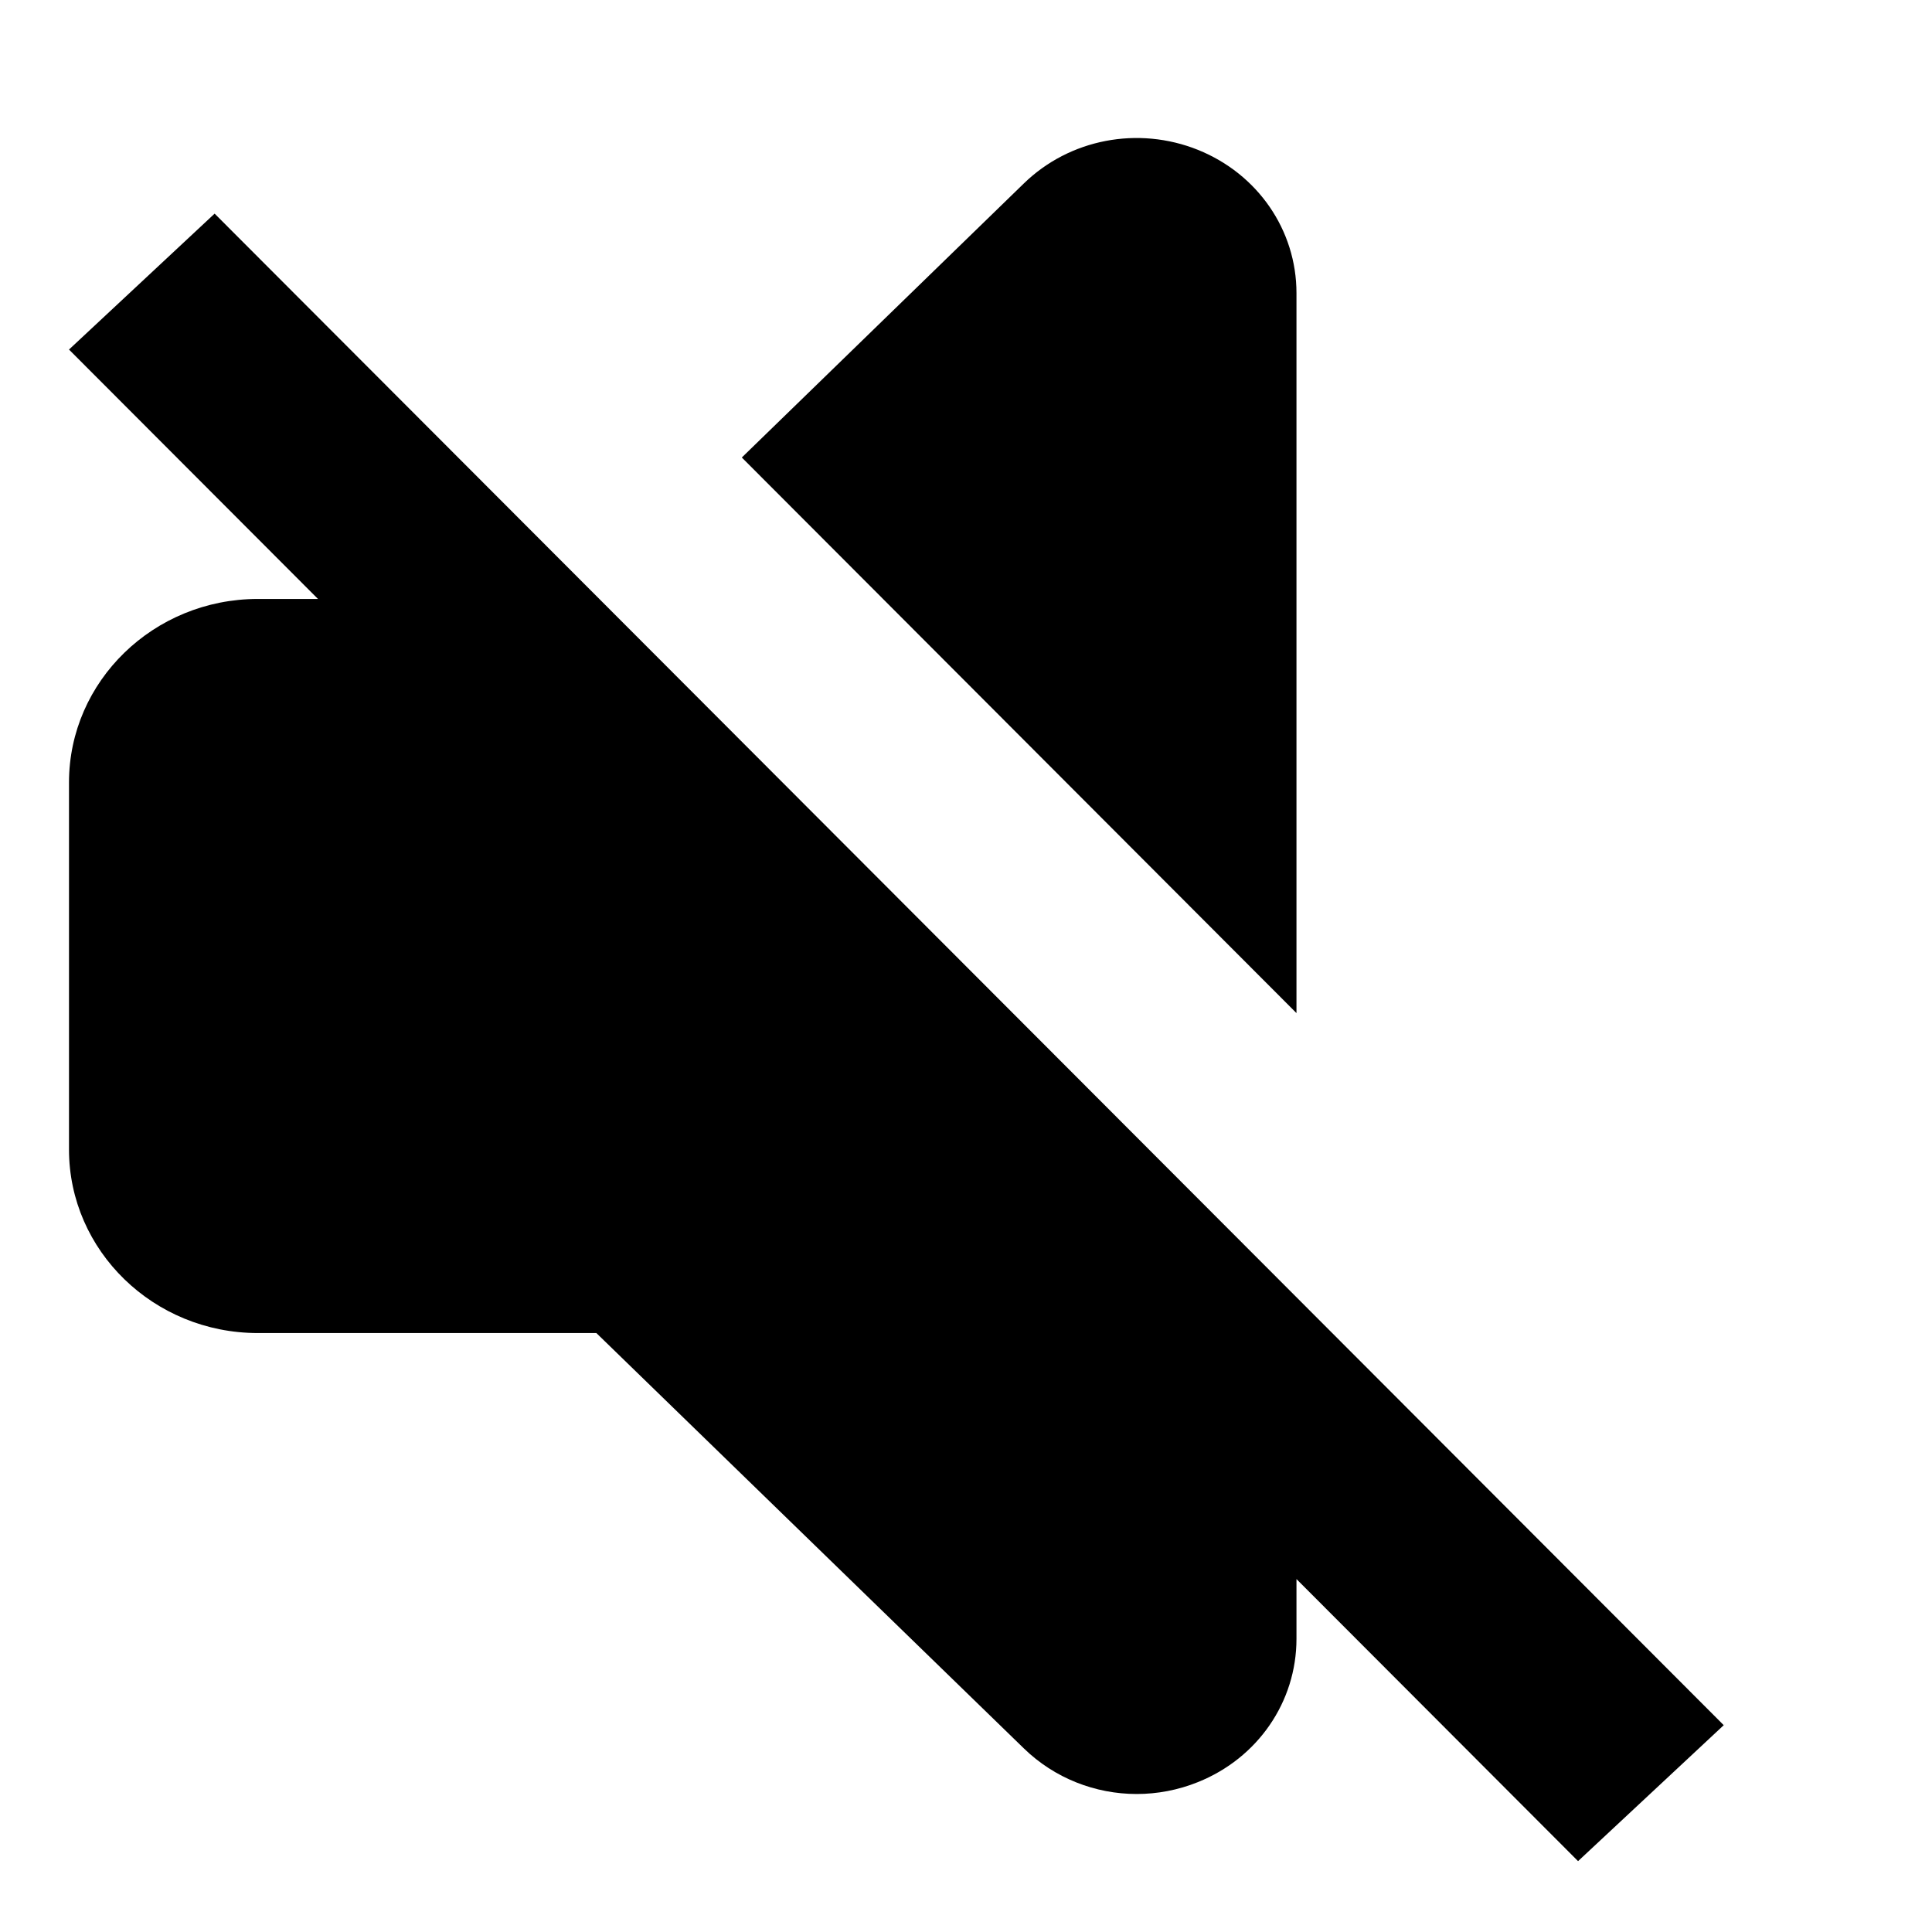
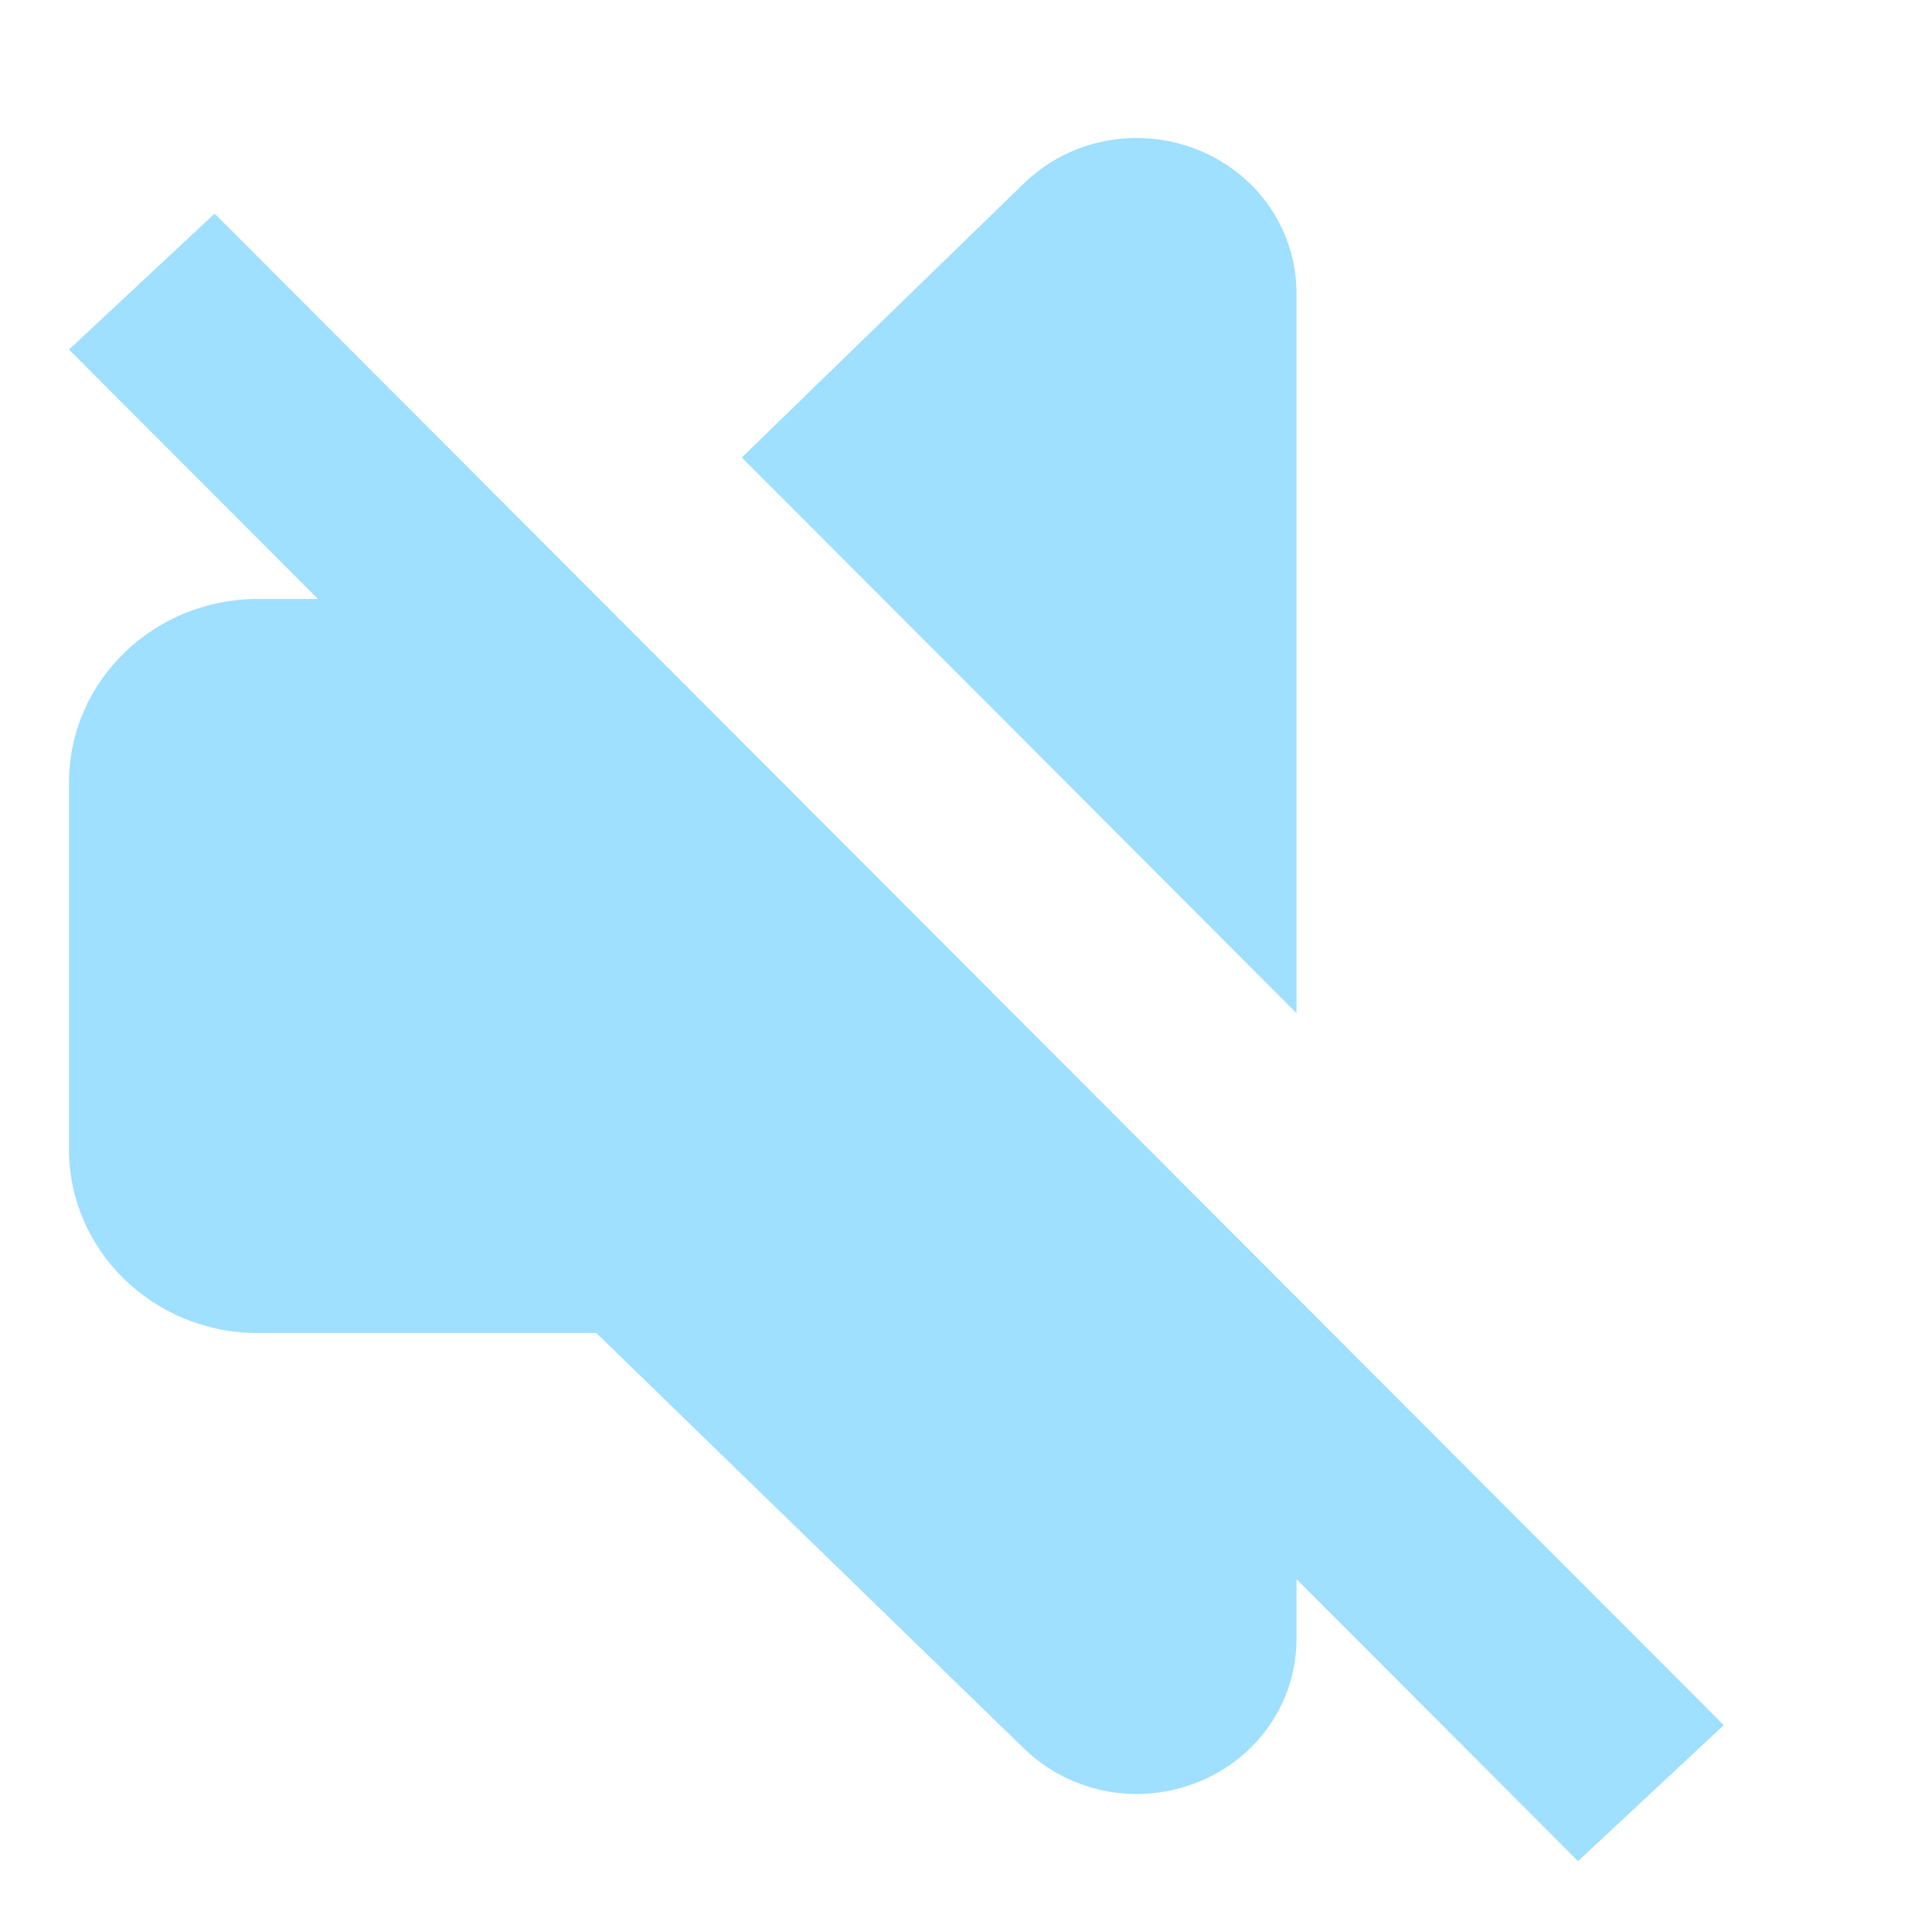
<svg xmlns="http://www.w3.org/2000/svg" width="56" height="56" viewBox="0 0 56 56" fill="none">
-   <path d="M49.963 50.005L49.997 49.972L49.998 49.973L45.741 53.946L37.579 45.77V47.502C37.579 49.329 36.458 50.96 34.721 51.656C34.146 51.888 33.541 52 32.948 52C31.747 52 30.567 51.543 29.679 50.68L17.286 38.639H7.473C4.453 38.639 2 36.252 2 33.32V22.679C2 19.744 4.456 17.361 7.473 17.361H9.217L2 10.132L6.221 6.192L49.963 50.005ZM29.677 5.317C31.001 4.03 32.984 3.646 34.724 4.344C36.458 5.043 37.579 6.671 37.579 8.496V29.365L21.502 13.261L29.677 5.317Z" fill="black" />
+   <path d="M49.963 50.005L49.997 49.972L49.998 49.973L45.741 53.946L37.579 45.77V47.502C37.579 49.329 36.458 50.96 34.721 51.656C34.146 51.888 33.541 52 32.948 52C31.747 52 30.567 51.543 29.679 50.68L17.286 38.639H7.473C4.453 38.639 2 36.252 2 33.32V22.679C2 19.744 4.456 17.361 7.473 17.361H9.217L2 10.132L6.221 6.192L49.963 50.005ZM29.677 5.317C31.001 4.03 32.984 3.646 34.724 4.344C36.458 5.043 37.579 6.671 37.579 8.496V29.365L21.502 13.261L29.677 5.317Z" fill="#9FDFFF" />
</svg>
